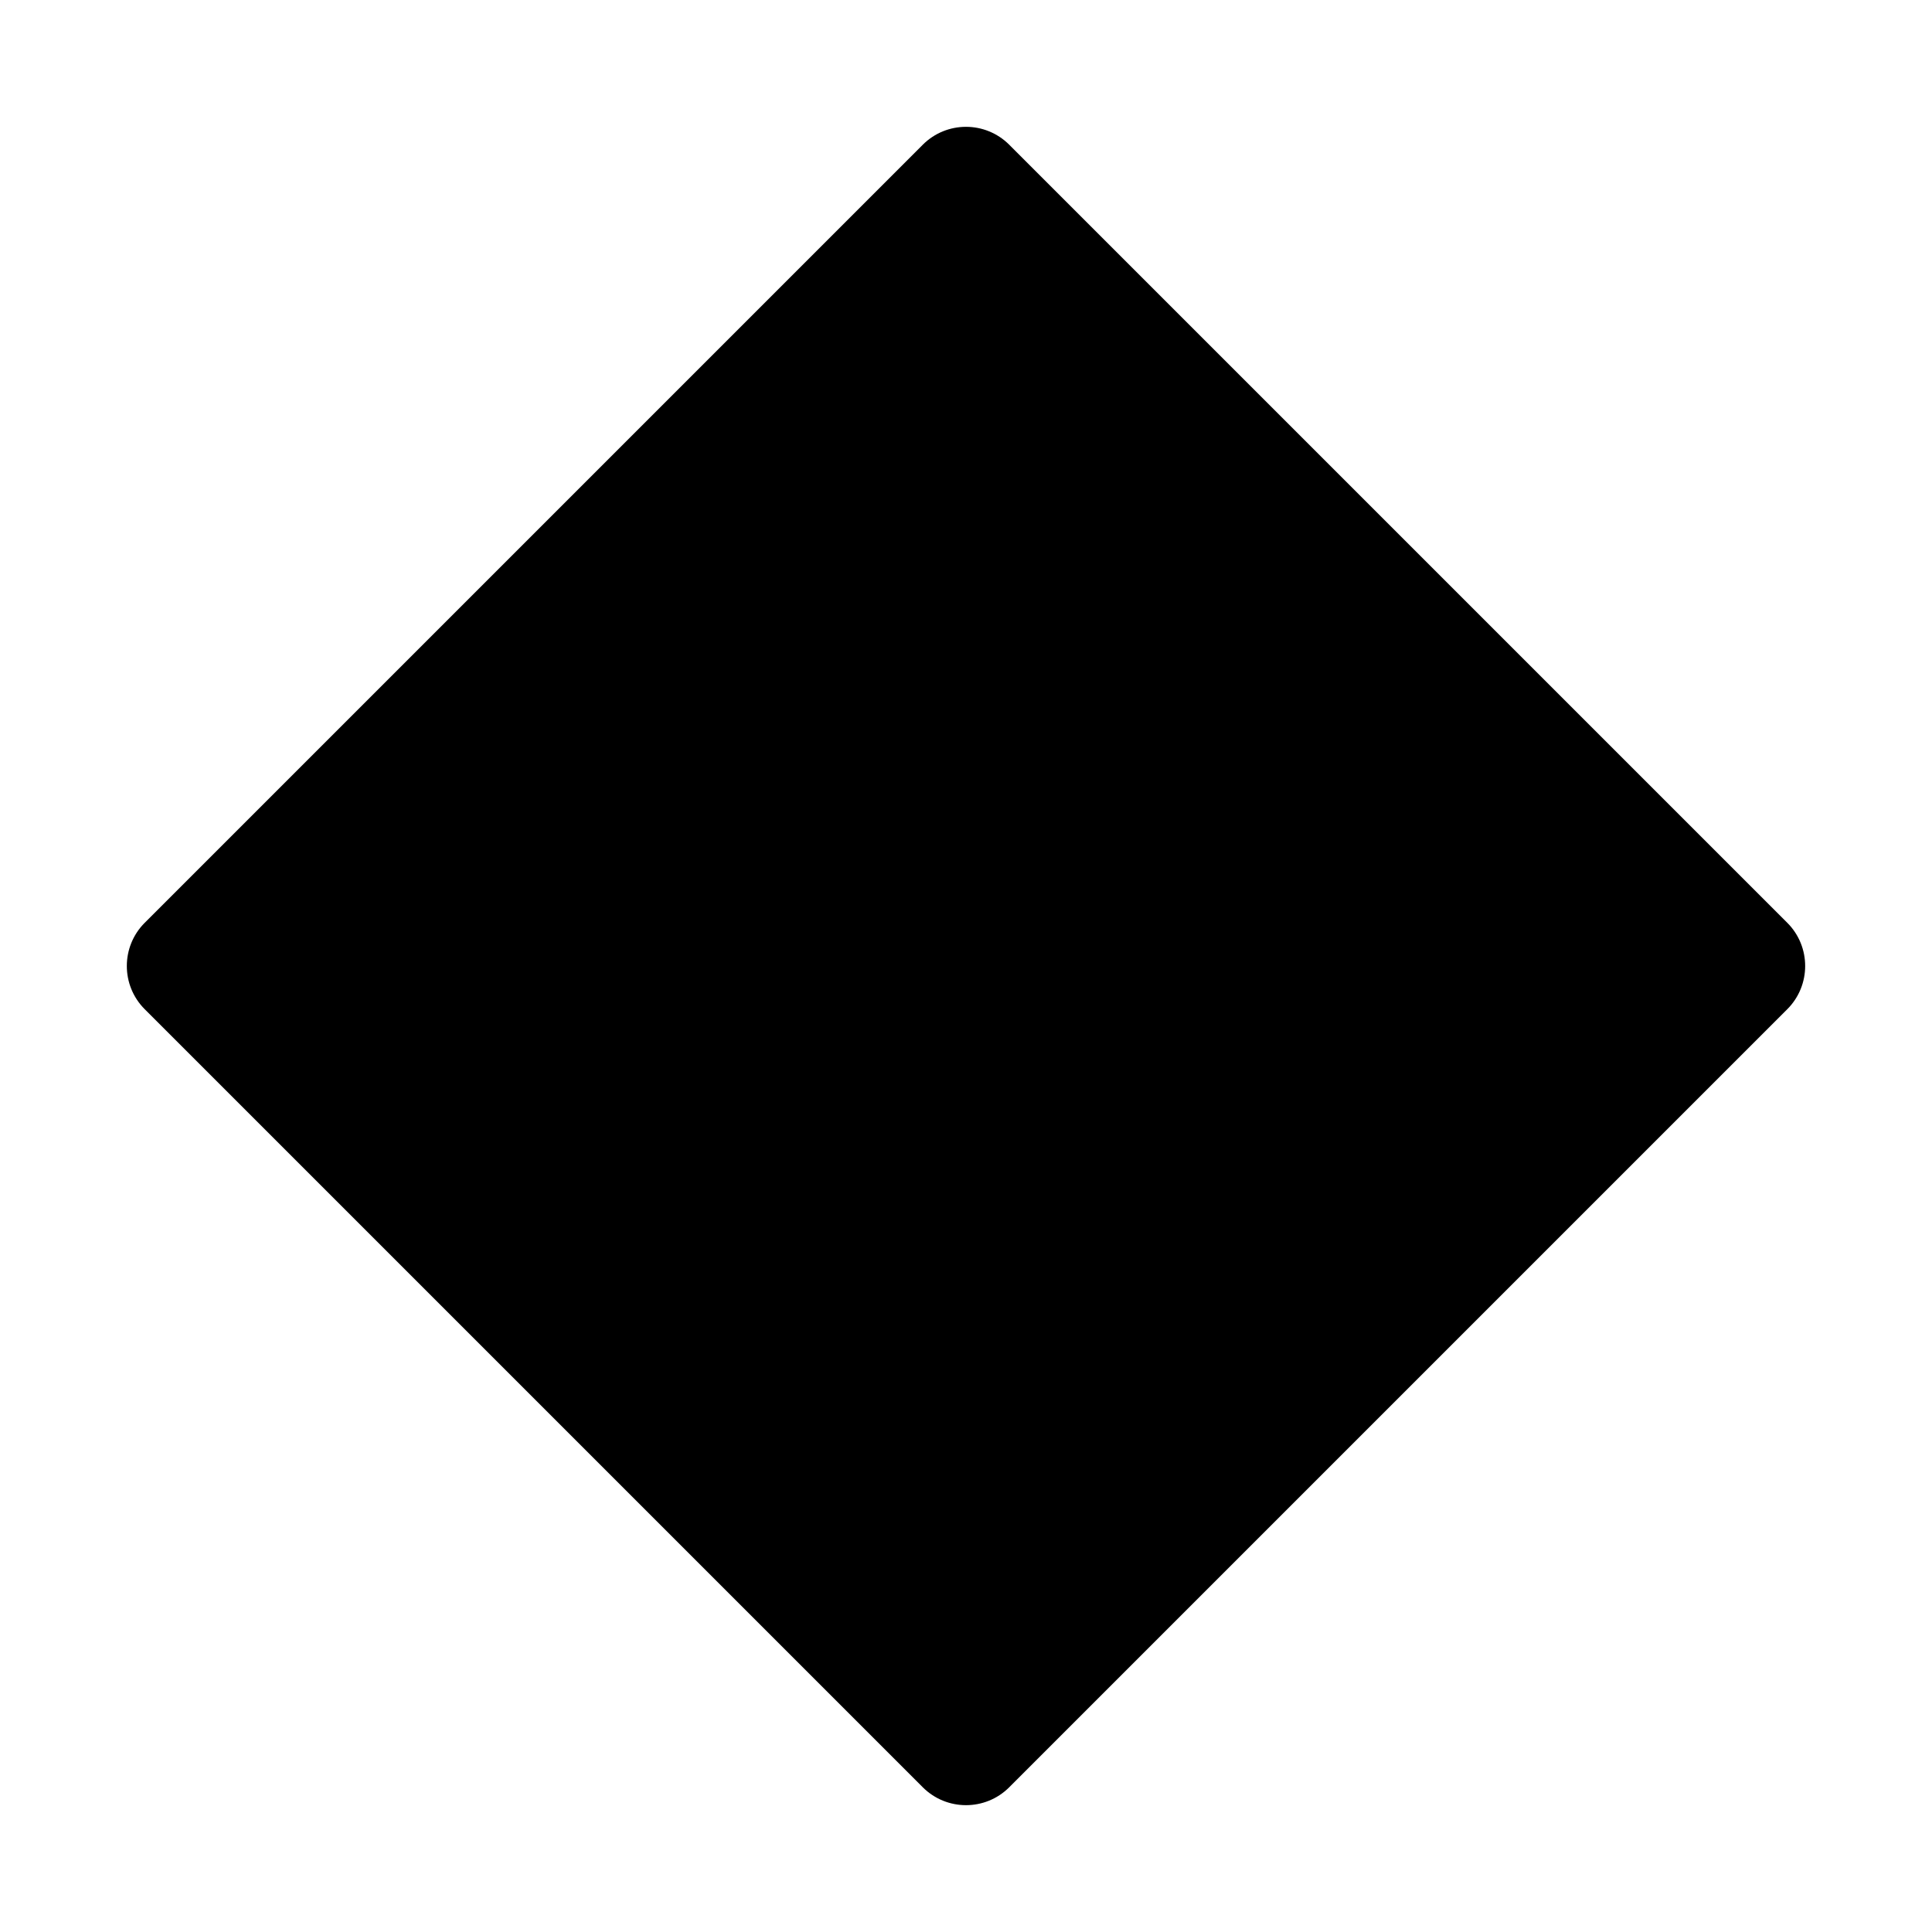
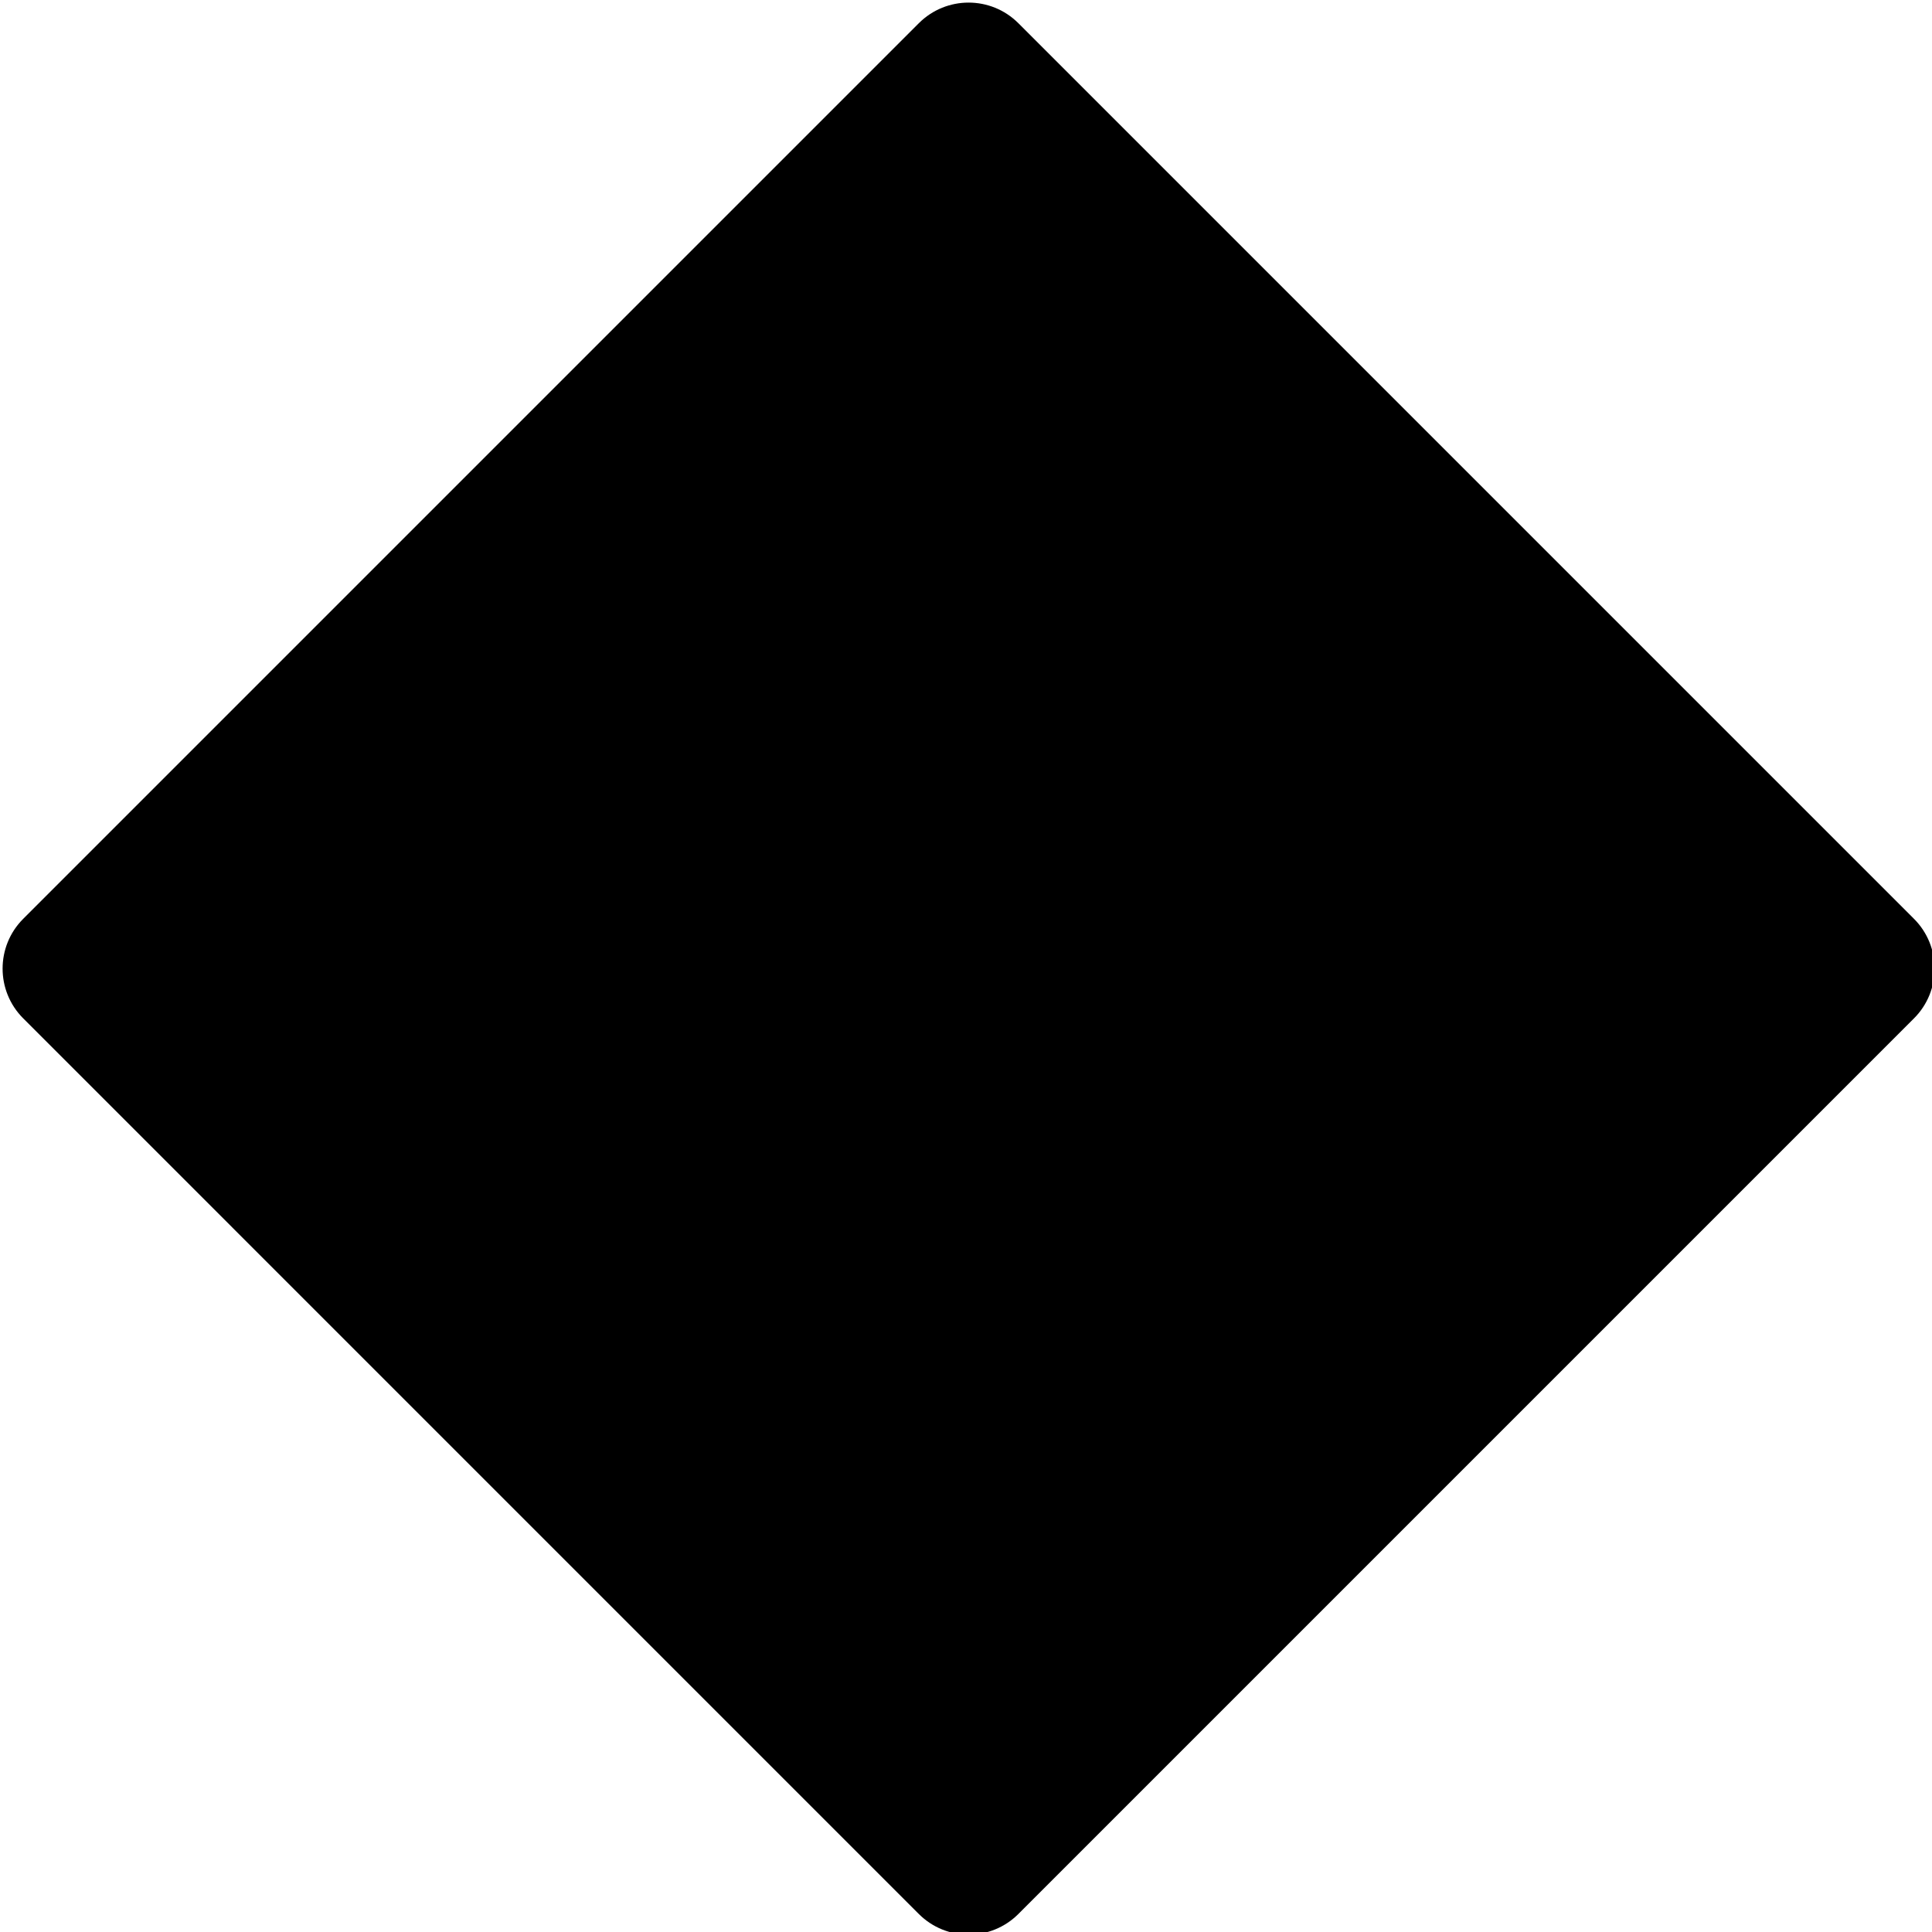
- <svg xmlns="http://www.w3.org/2000/svg" width="512px" height="512px" viewBox="0 0 512 512" version="1.1">
+ <svg xmlns="http://www.w3.org/2000/svg" width="600px" height="600px" viewBox="0 0 600 600" version="1.1">
  <defs />
-   <g id="Page-1" stroke="none" stroke-width="1" fill="none" fill-rule="evenodd">
+   <g id="squares" stroke="none" stroke-width="1" fill="none" fill-rule="evenodd">
    <g id="diamond-bg" fill="#000000">
-       <path d="M94,110.206 C94,101.256 101.26,94 110.206,94 L401.794,94 C410.744,94 418,101.26 418,110.206 L418,401.794 C418,410.744 410.74,418 401.794,418 L110.206,418 C101.256,418 94,410.74 94,401.794 L94,110.206 L94,110.206 Z" id="Rectangle-2" transform="translate(256, 256) rotate(-45) translate(-256, -256) " />
+       <path d="M7.209,316.266 C-1.328,307.728 -1.324,293.882 7.209,285.349 L285.349,7.209 C293.886,-1.328 307.733,-1.324 316.266,7.209 L594.406,285.349 C602.943,293.886 602.939,307.733 594.406,316.266 L316.266,594.406 C307.728,602.943 293.882,602.939 285.349,594.406 L7.209,316.266 L7.209,316.266 Z" id="Rectangle-2" />
    </g>
  </g>
</svg>
